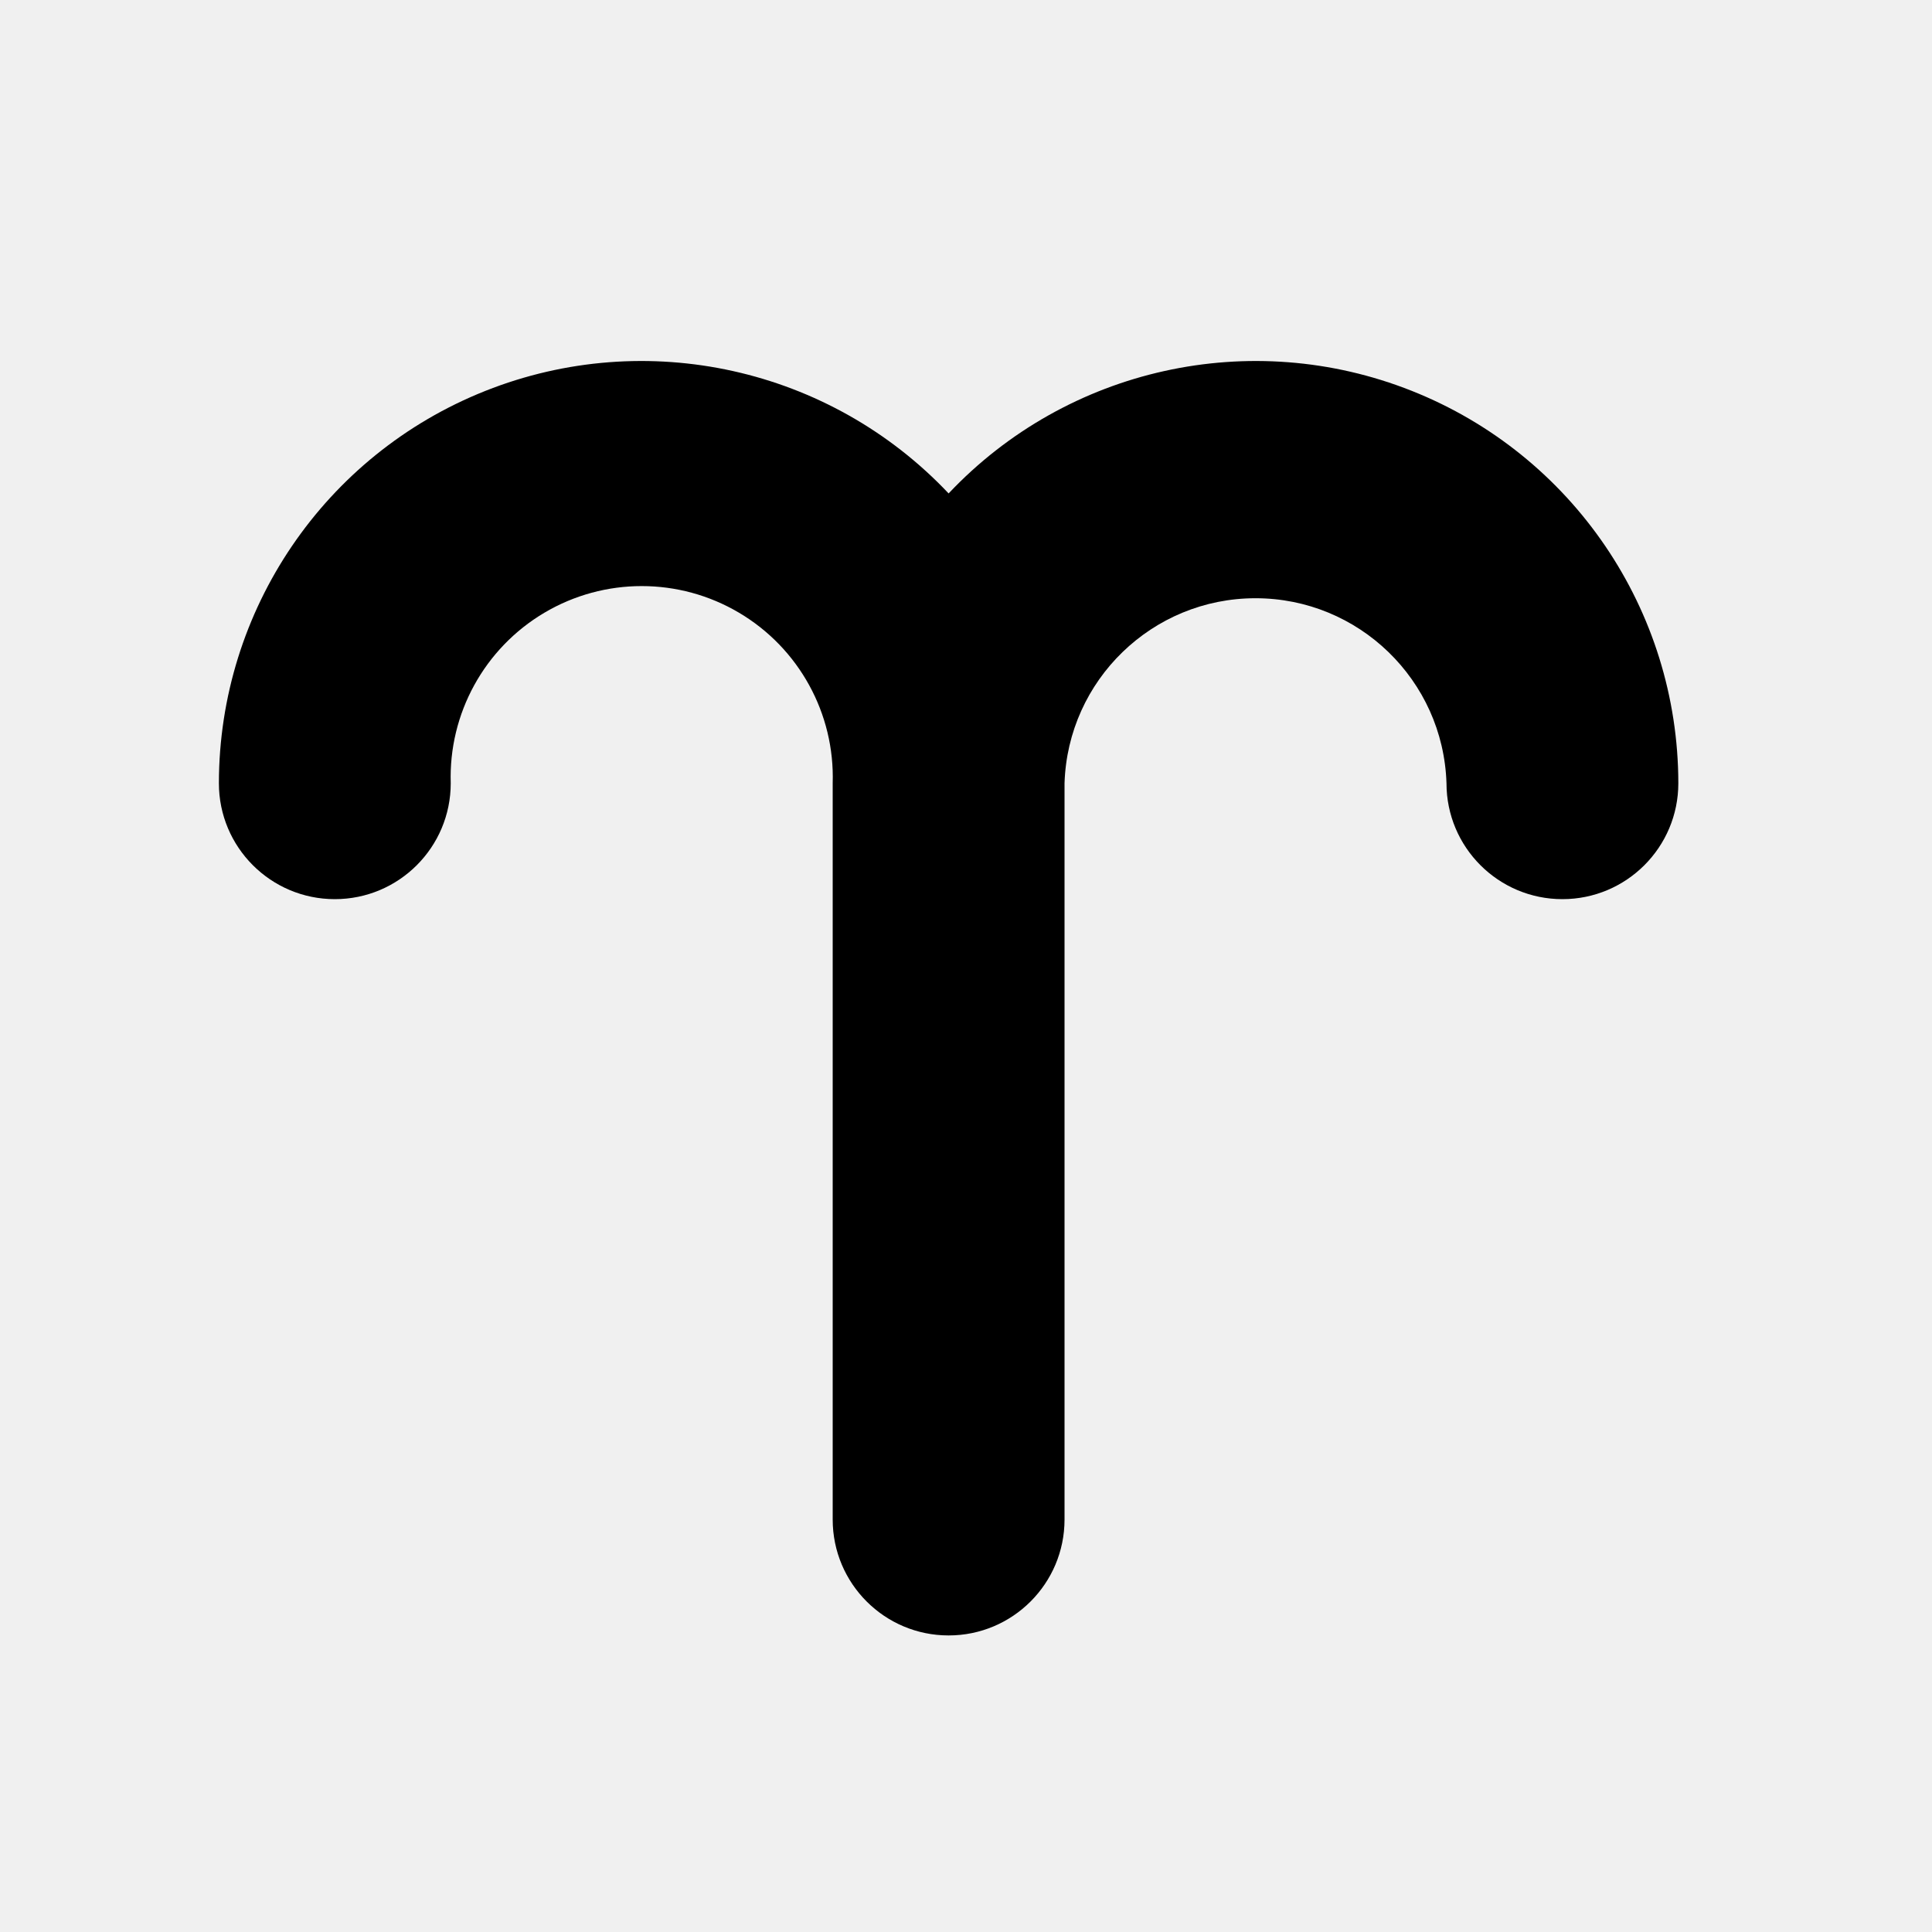
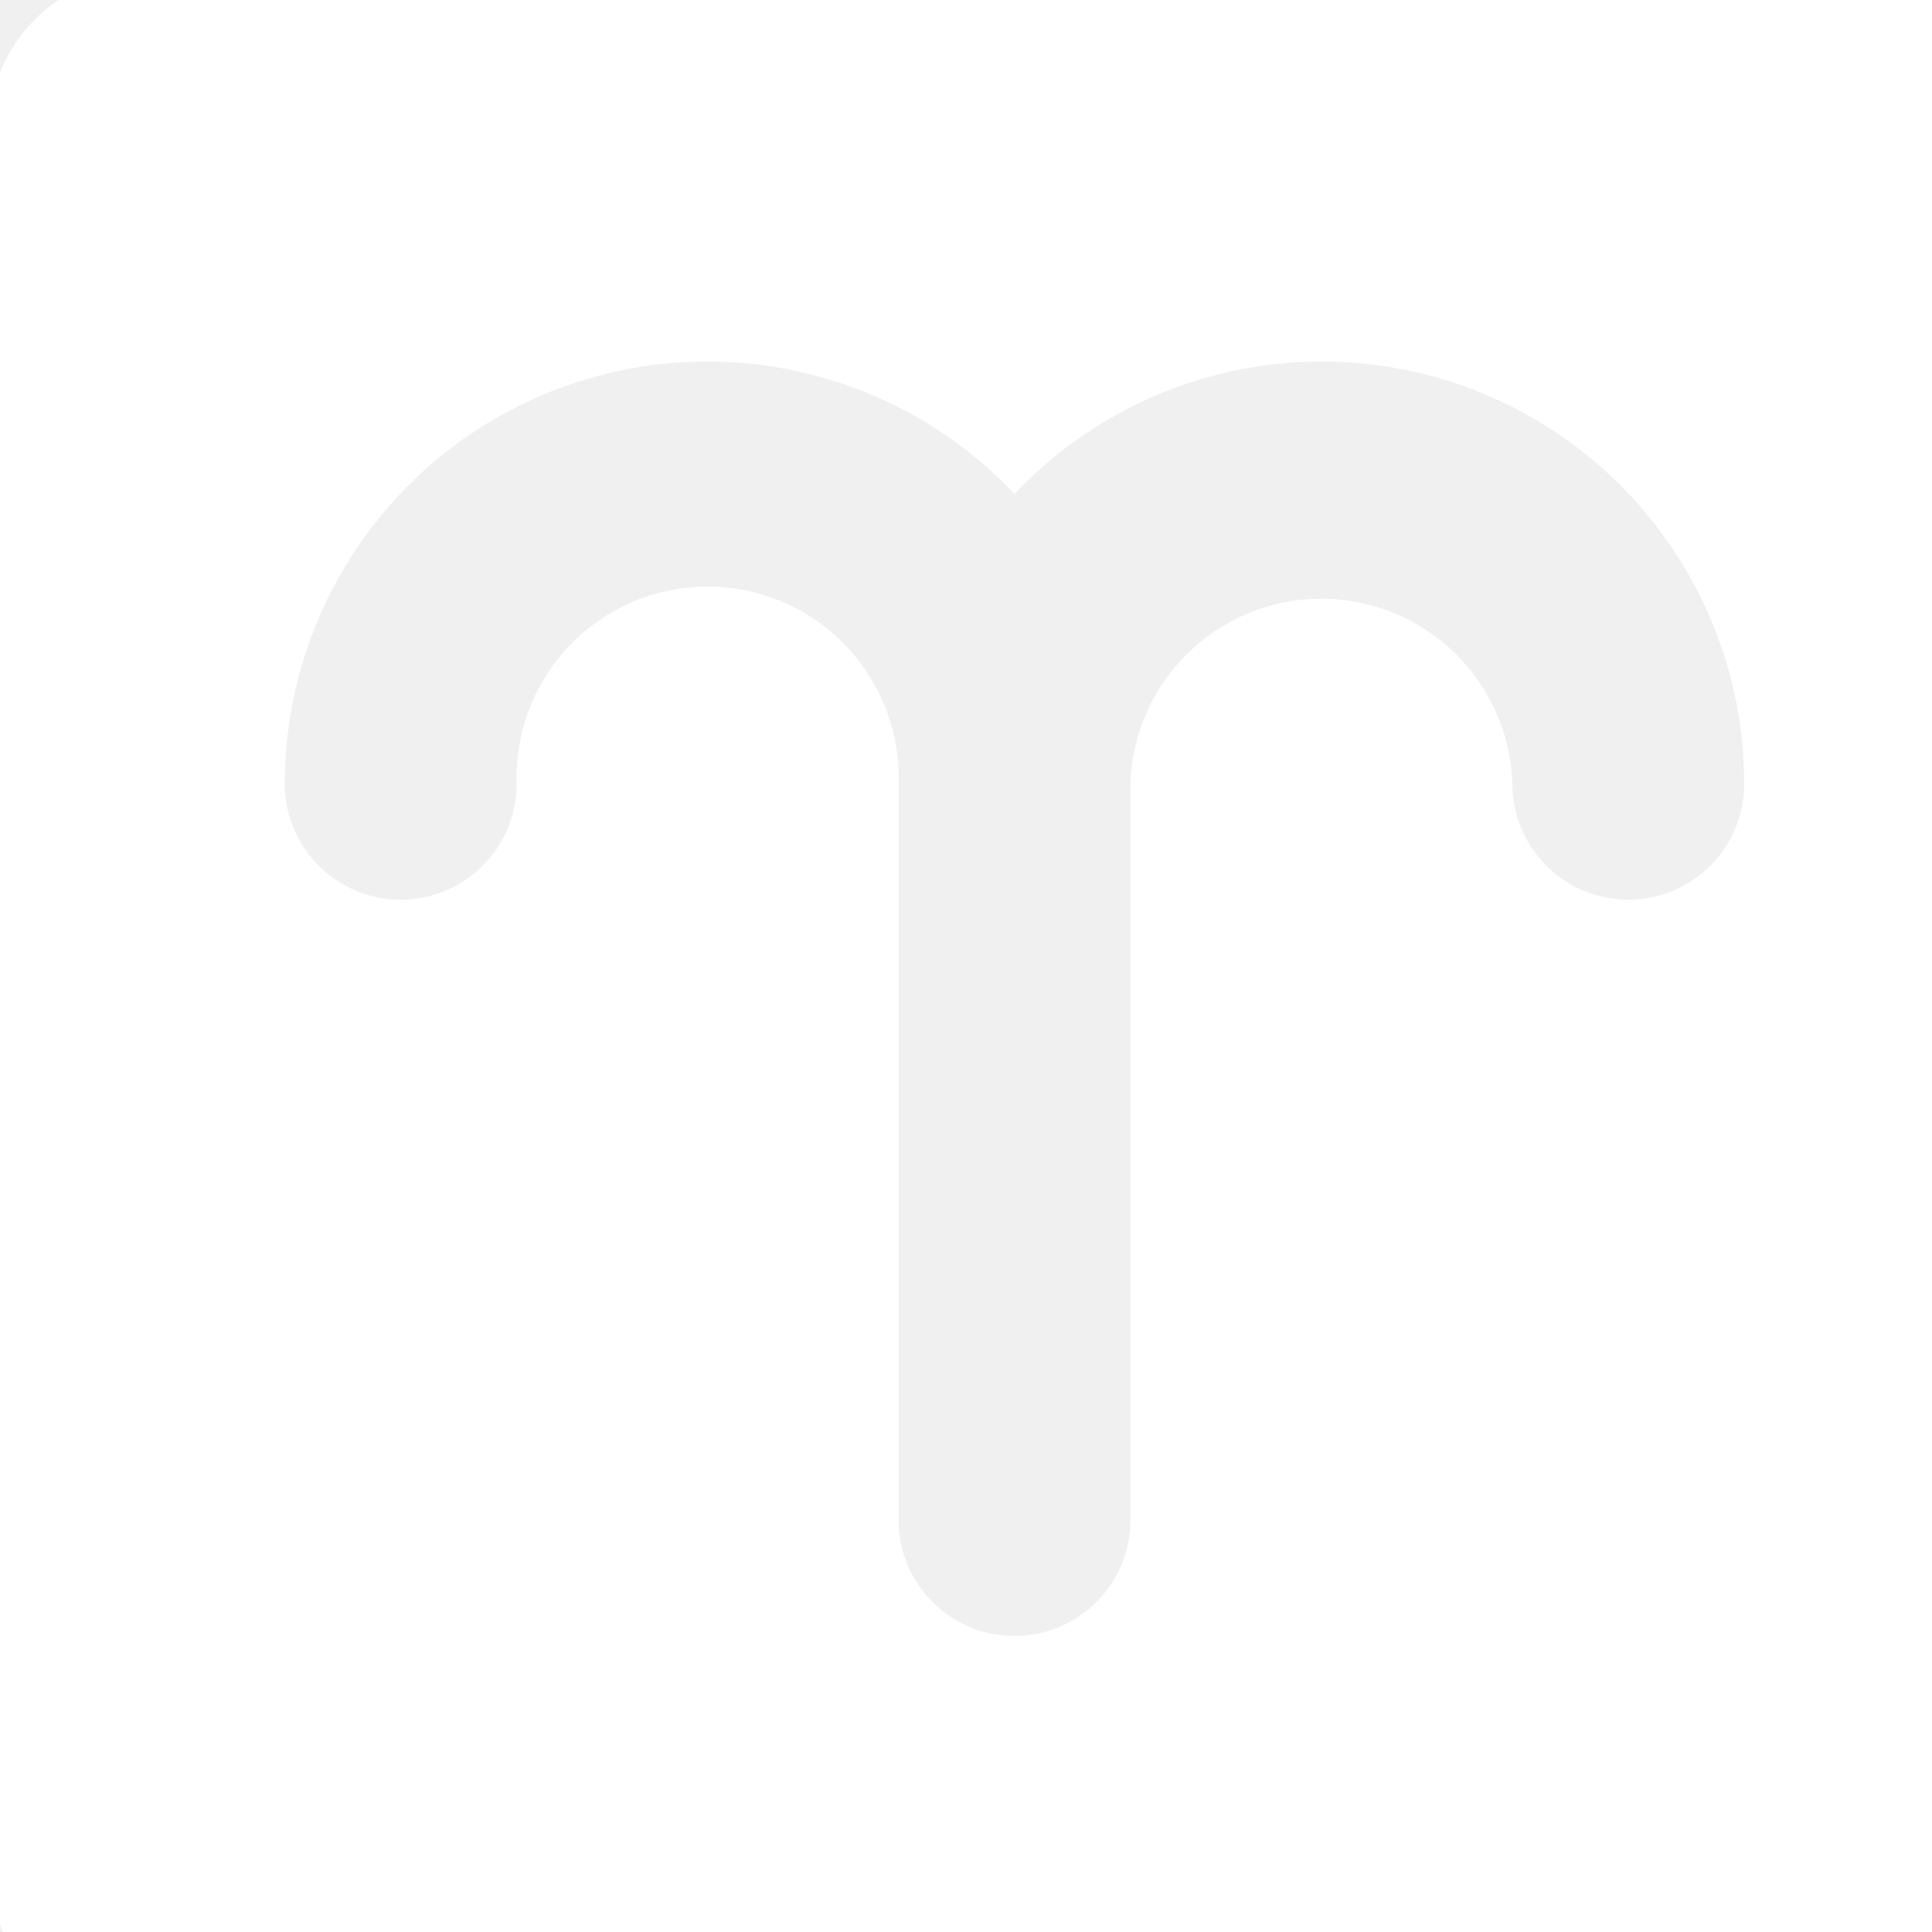
- <svg xmlns="http://www.w3.org/2000/svg" data-name="Layer 1" id="Layer_1" viewBox="0 0 100 100">
-   <path d="M17.33,46.54a6,6,0,0,0,6-6,9.89,9.89,0,1,1,19.77,0V78.65a6,6,0,0,0,12,0V40.54a9.89,9.89,0,0,1,19.77,0,6,6,0,0,0,12,0,21.87,21.87,0,0,0-37.77-15,21.87,21.87,0,0,0-37.77,15A6,6,0,0,0,17.33,46.54Z" />
+ <svg xmlns="http://www.w3.org/2000/svg" data-name="Layer 1" id="Layer_1" viewBox="0 0 100 100" version="1.1">
+   <defs id="defs5172" />
+   <g id="layer3" style="opacity:0.98">
+     <g transform="matrix(4.083725,0,0,4.083725,-12.82933,-13.64469)" id="stop" style="stroke-width:0.245">
+       <g id="g4503" style="stroke-width:0.245" />
+     </g>
+   </g>
+   <g id="layer4">
+     <path id="path5167" style="fill:#ffffff" d="m 20.74,46.567 a 6,6 0 0 0 6,-6 9.89,9.89 0 1 1 19.77,0 v 38.11 a 6,6 0 0 0 12,0 v -38.11 a 9.89,9.89 0 0 1 19.77,0 6,6 0 0 0 12,0 21.87,21.87 0 0 0 -37.77,-15 21.87,21.87 0 0 0 -37.77,15 6,6 0 0 0 6,6 z M 97.431,104.783 H 7.589 c -4.504,0 -8.167,-3.663 -8.167,-8.167 V 6.774 c 0,-4.504 3.663,-8.167 8.167,-8.167 h 89.842 c 4.504,0 8.167,3.663 8.167,8.167 v 89.842 c 0,4.504 -3.663,8.167 -8.167,8.167 z m 0,-8.167 v 4.084 z M 7.589,6.774 v 89.842 h 89.83 l 0.012,-89.842 z m 93.926,89.842 c 0,2.246 -1.838,4.084 -4.084,4.084 H 7.589 c -2.246,0 -4.084,-1.838 -4.084,-4.084 V 6.774 c 0,-2.246 1.838,-4.084 4.084,-4.084 h 89.842 c 2.246,0 4.084,1.838 4.084,4.084 z" />
+   </g>
</svg>
